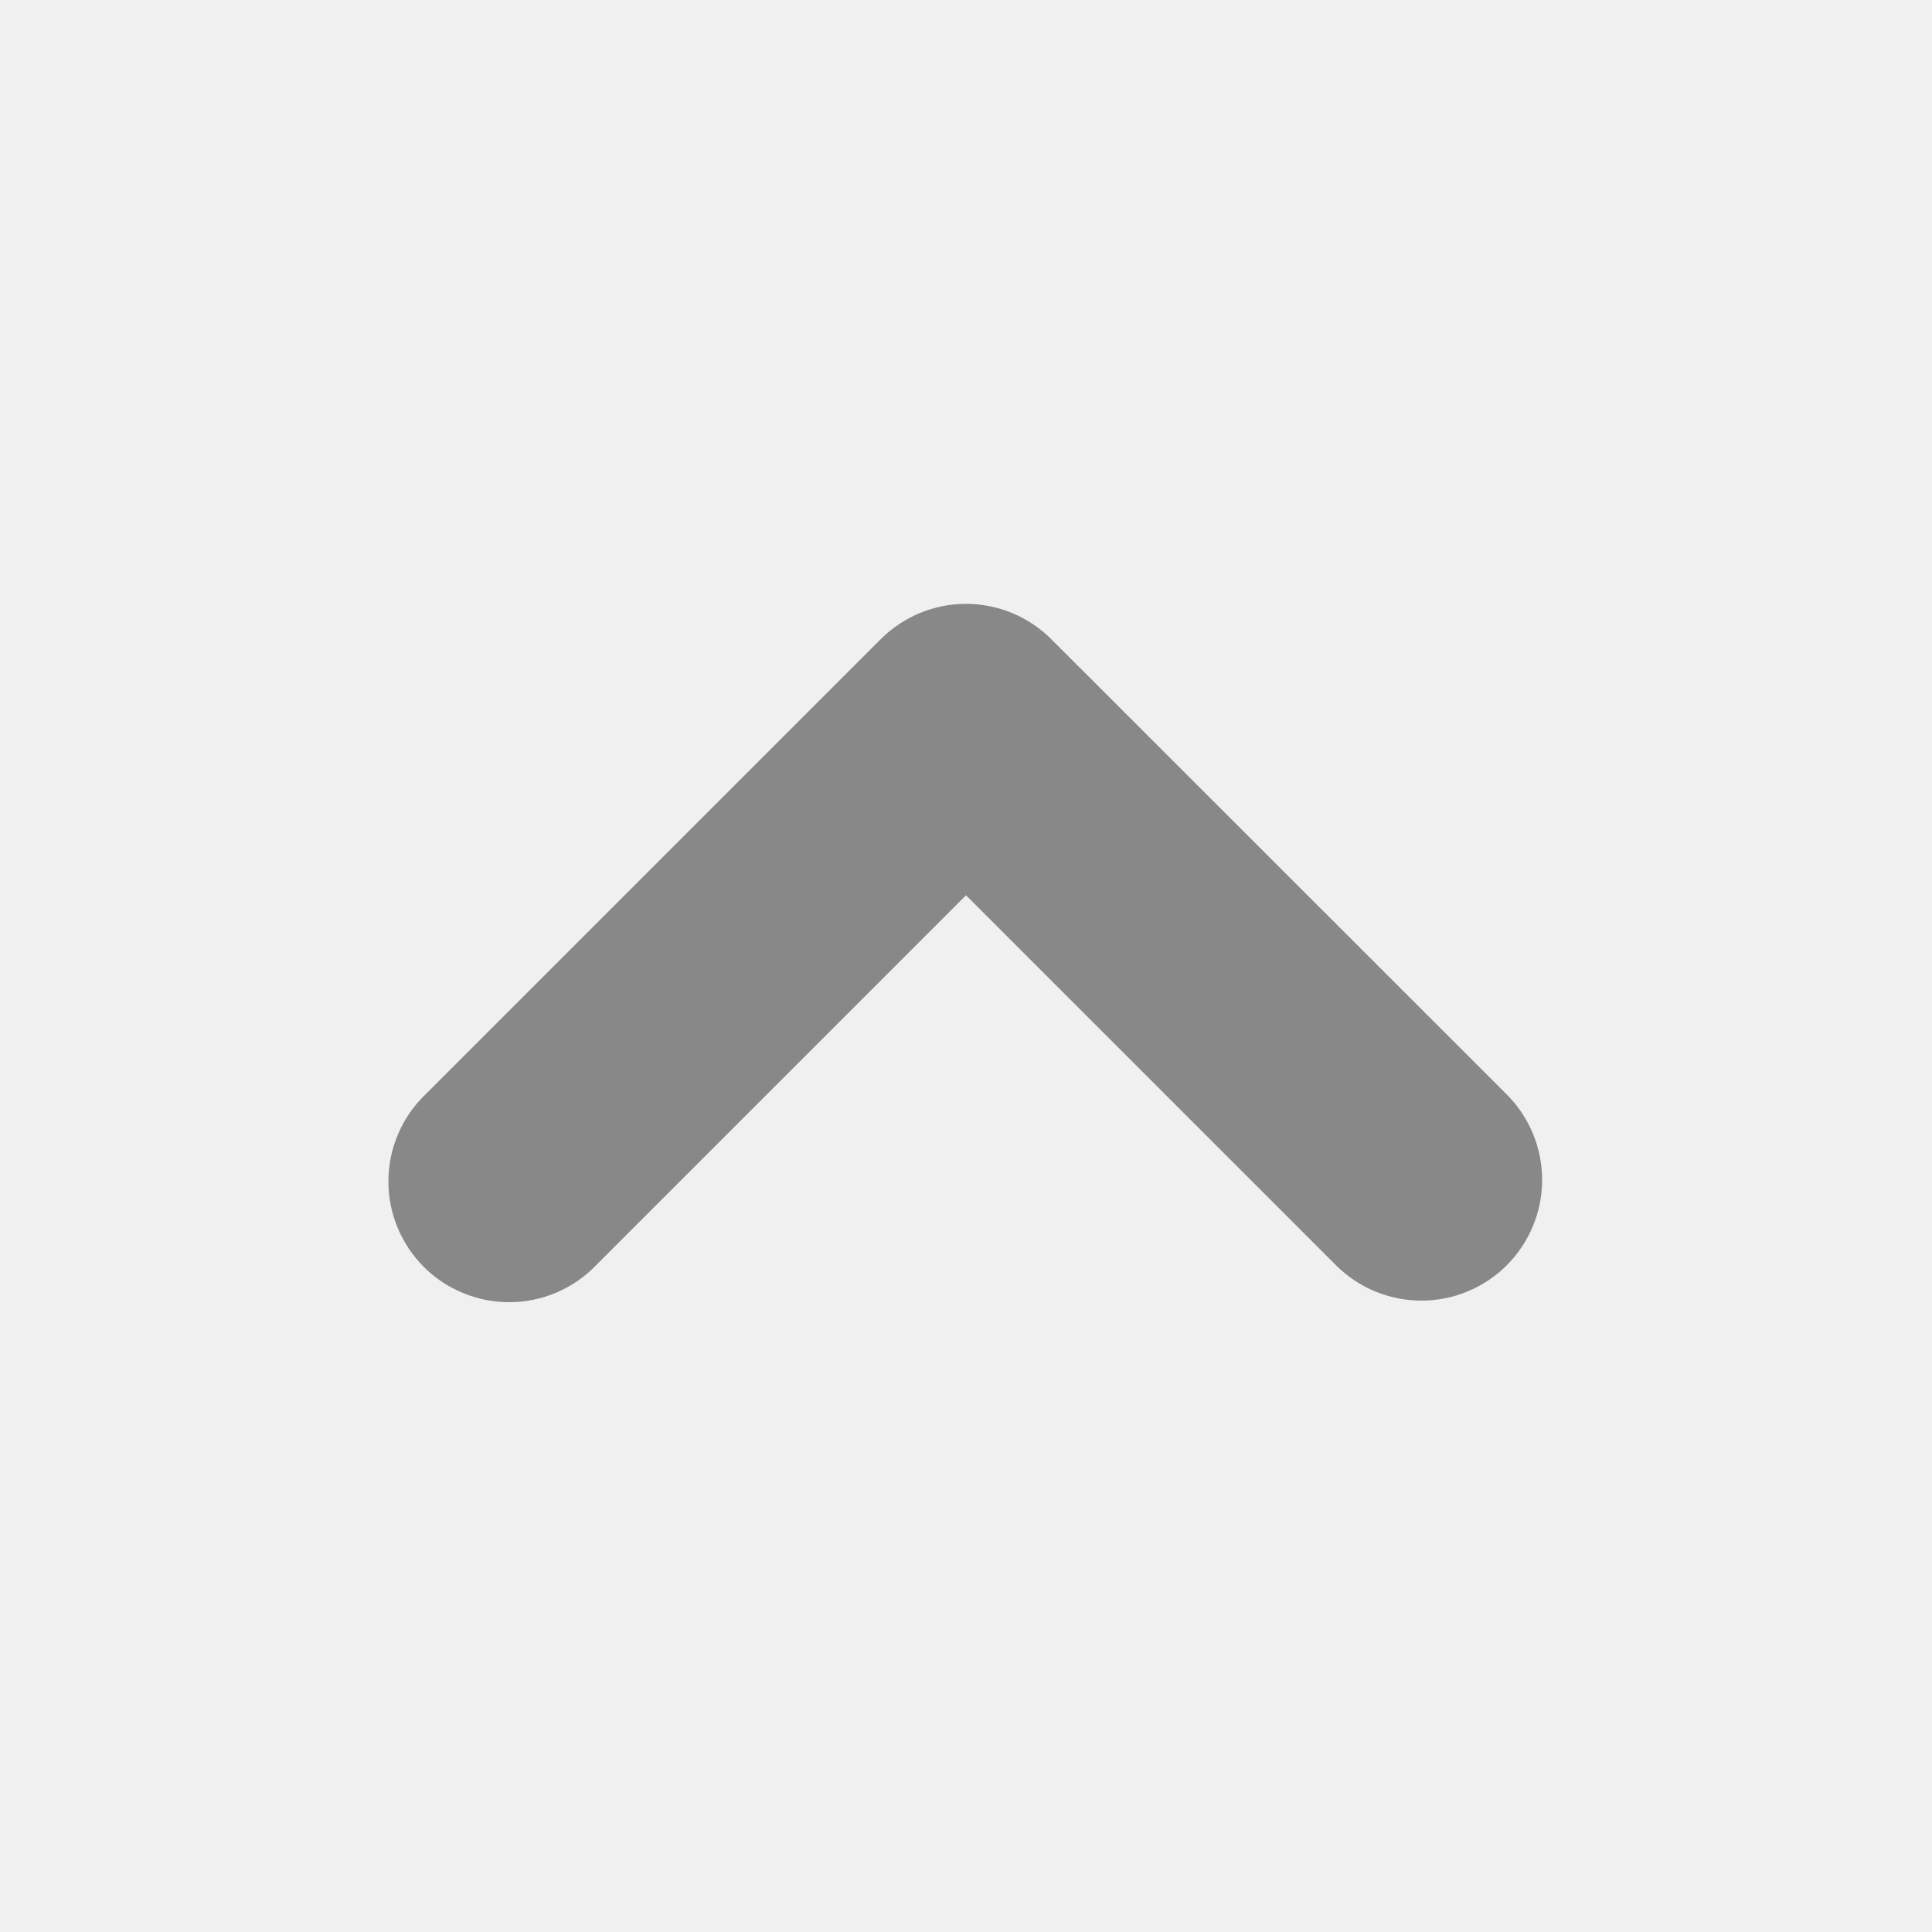
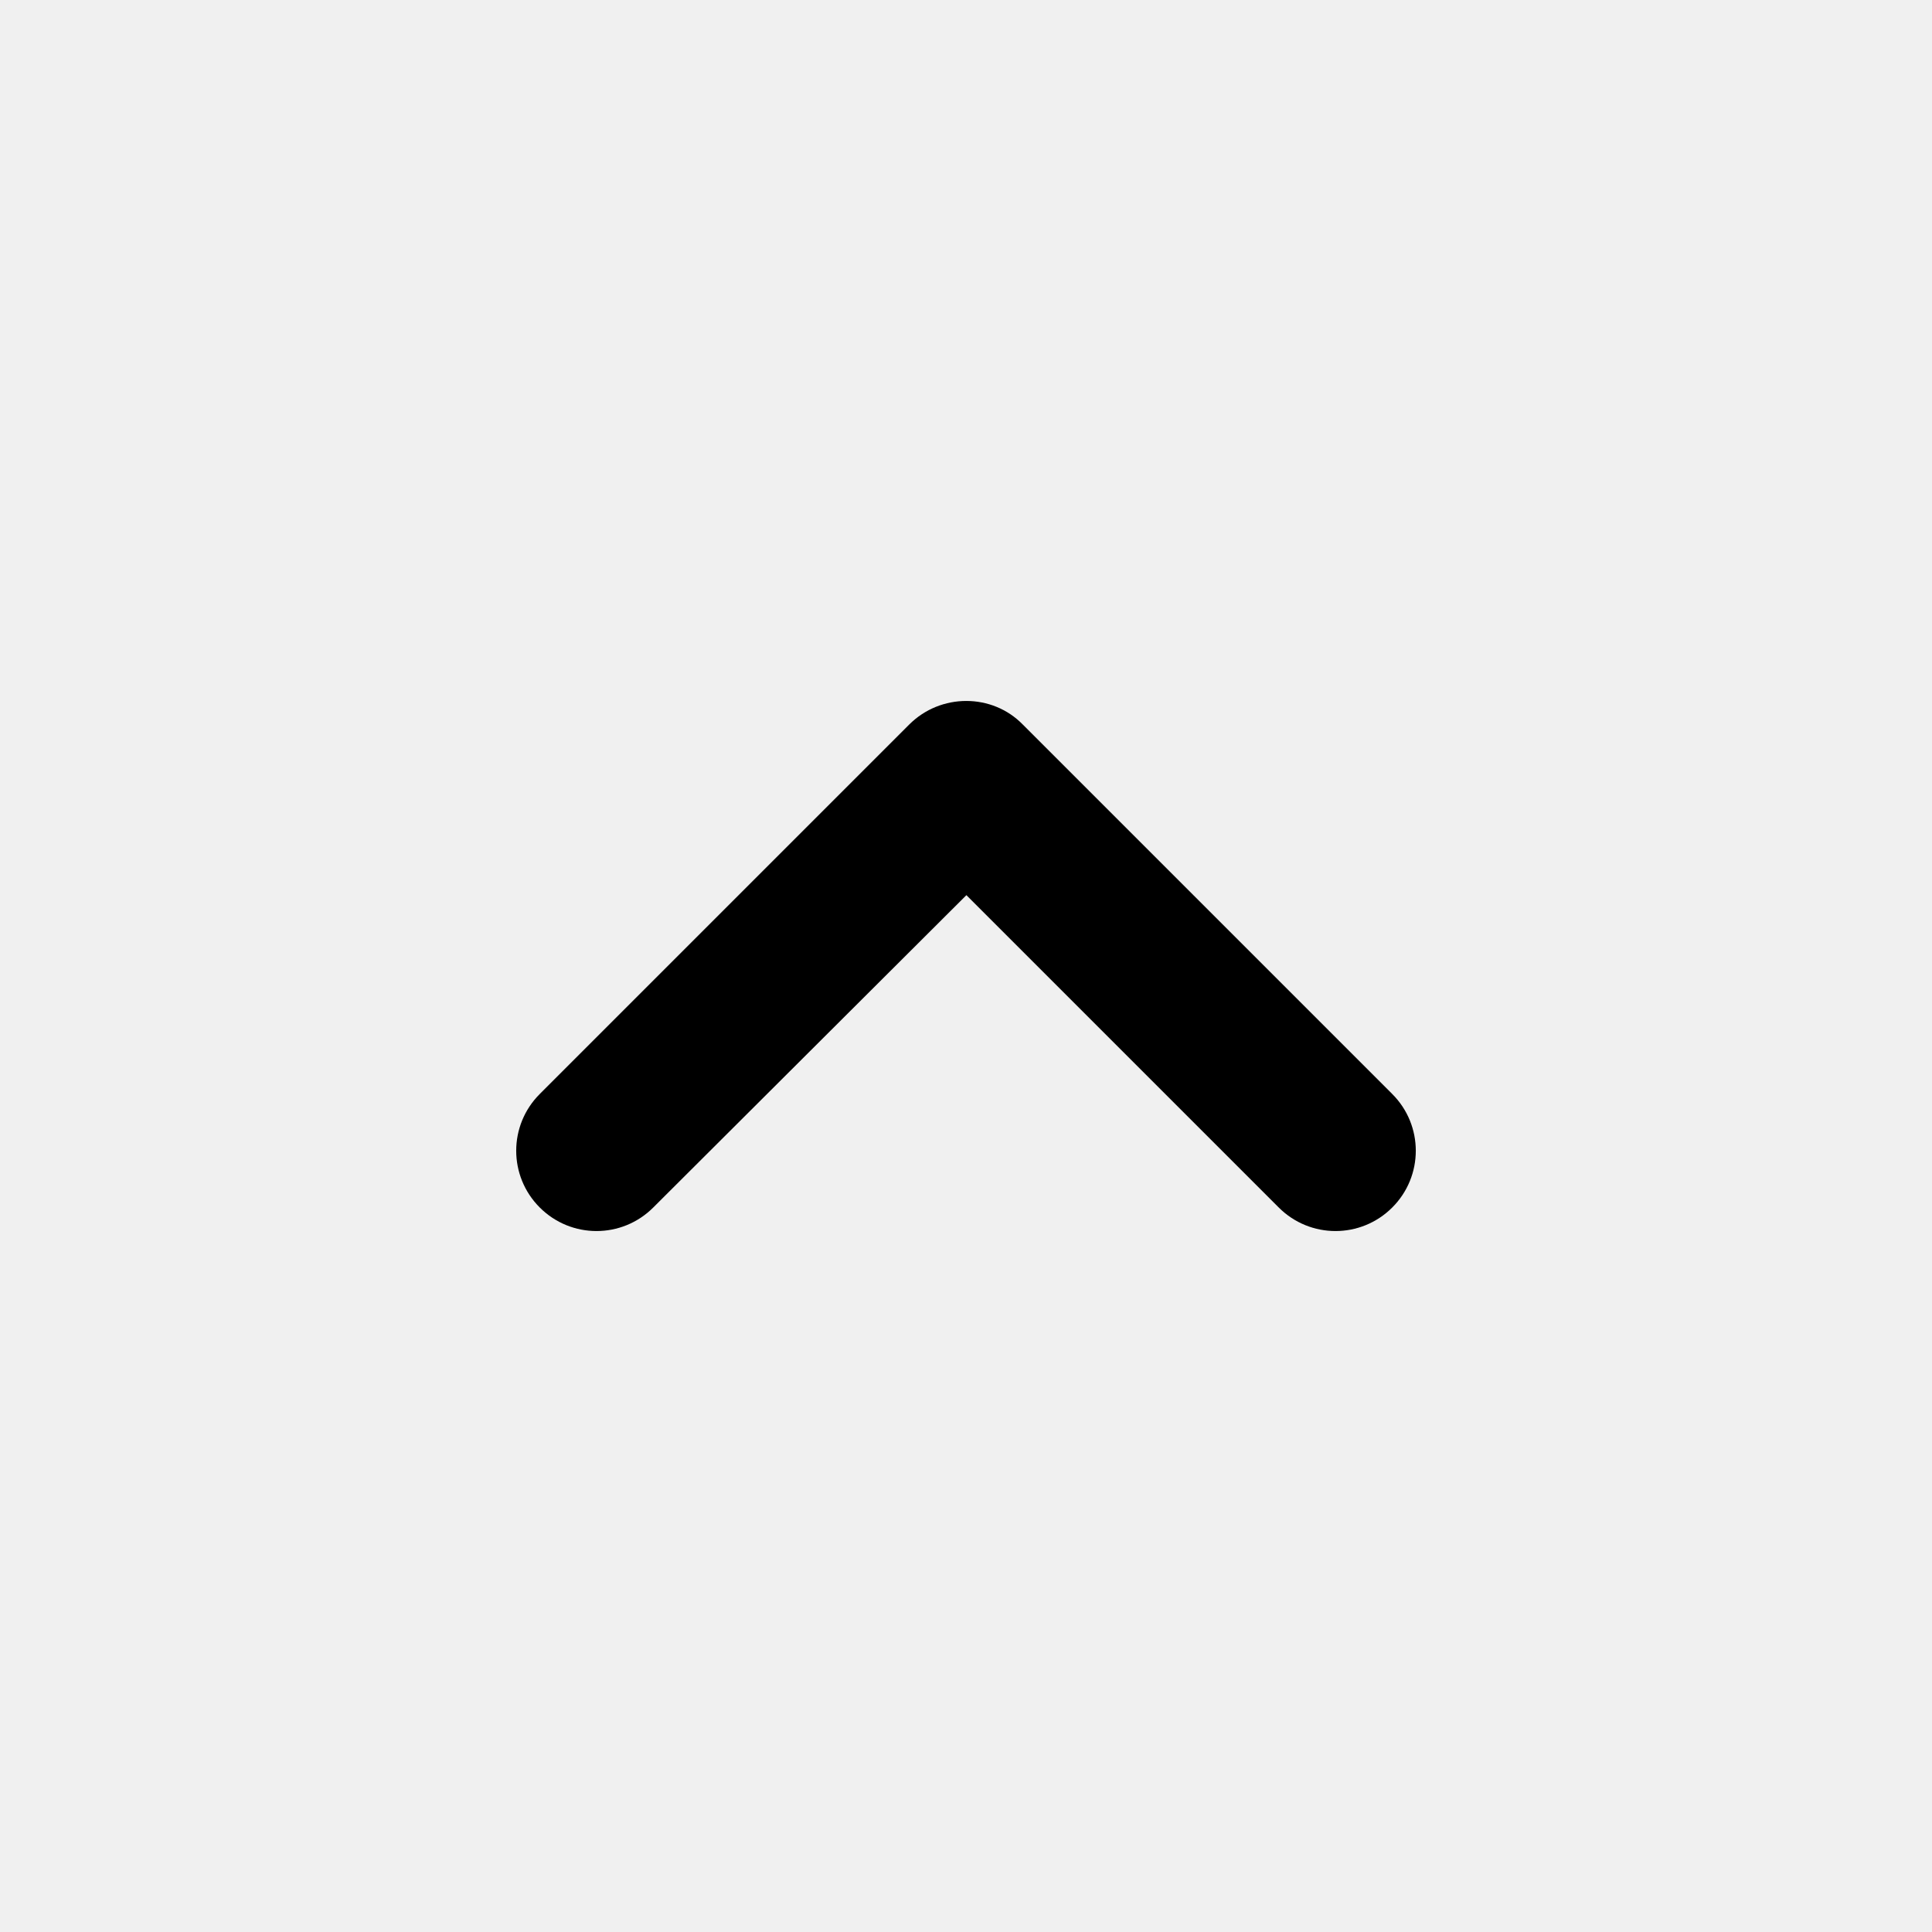
- <svg xmlns="http://www.w3.org/2000/svg" width="20" height="20" viewBox="0 0 20 20" fill="none">
-   <g clip-path="url(#clip0_503_3987)">
-     <path fill-rule="evenodd" clip-rule="evenodd" d="M9.117 6.617C9.351 6.383 9.669 6.251 10 6.251C10.331 6.251 10.649 6.383 10.883 6.617L15.598 11.33C15.714 11.446 15.806 11.584 15.869 11.736C15.932 11.887 15.964 12.05 15.964 12.214C15.964 12.378 15.932 12.541 15.869 12.692C15.806 12.844 15.714 12.982 15.598 13.098C15.482 13.214 15.344 13.306 15.192 13.369C15.041 13.432 14.878 13.464 14.714 13.464C14.55 13.464 14.387 13.431 14.236 13.369C14.084 13.306 13.946 13.214 13.83 13.098L10 9.268L6.17 13.098C6.055 13.218 5.917 13.313 5.764 13.379C5.612 13.444 5.448 13.479 5.282 13.48C5.116 13.482 4.951 13.45 4.798 13.387C4.644 13.325 4.504 13.232 4.387 13.115C4.27 12.997 4.177 12.858 4.114 12.704C4.051 12.551 4.019 12.386 4.021 12.22C4.022 12.054 4.056 11.89 4.122 11.738C4.187 11.585 4.282 11.447 4.402 11.332L9.117 6.617Z" fill="#888888" />
-   </g>
-   <defs>
-     <clipPath id="clip0_503_3987">
-       <rect width="20" height="20" fill="white" />
-     </clipPath>
-   </defs>
+ <svg xmlns="http://www.w3.org/2000/svg" width="24" height="24" viewBox="0 0 24 24" fill="none">
+   <path d="M11.295 9L6.705 13.59C6.315 13.98 6.315 14.61 6.705 15C7.095 15.39 7.725 15.39 8.115 15L12.005 11.12L15.885 15C16.275 15.39 16.905 15.39 17.295 15C17.685 14.61 17.685 13.98 17.295 13.59L12.705 9C12.325 8.61 11.685 8.61 11.295 9Z" fill="black" />
</svg>
